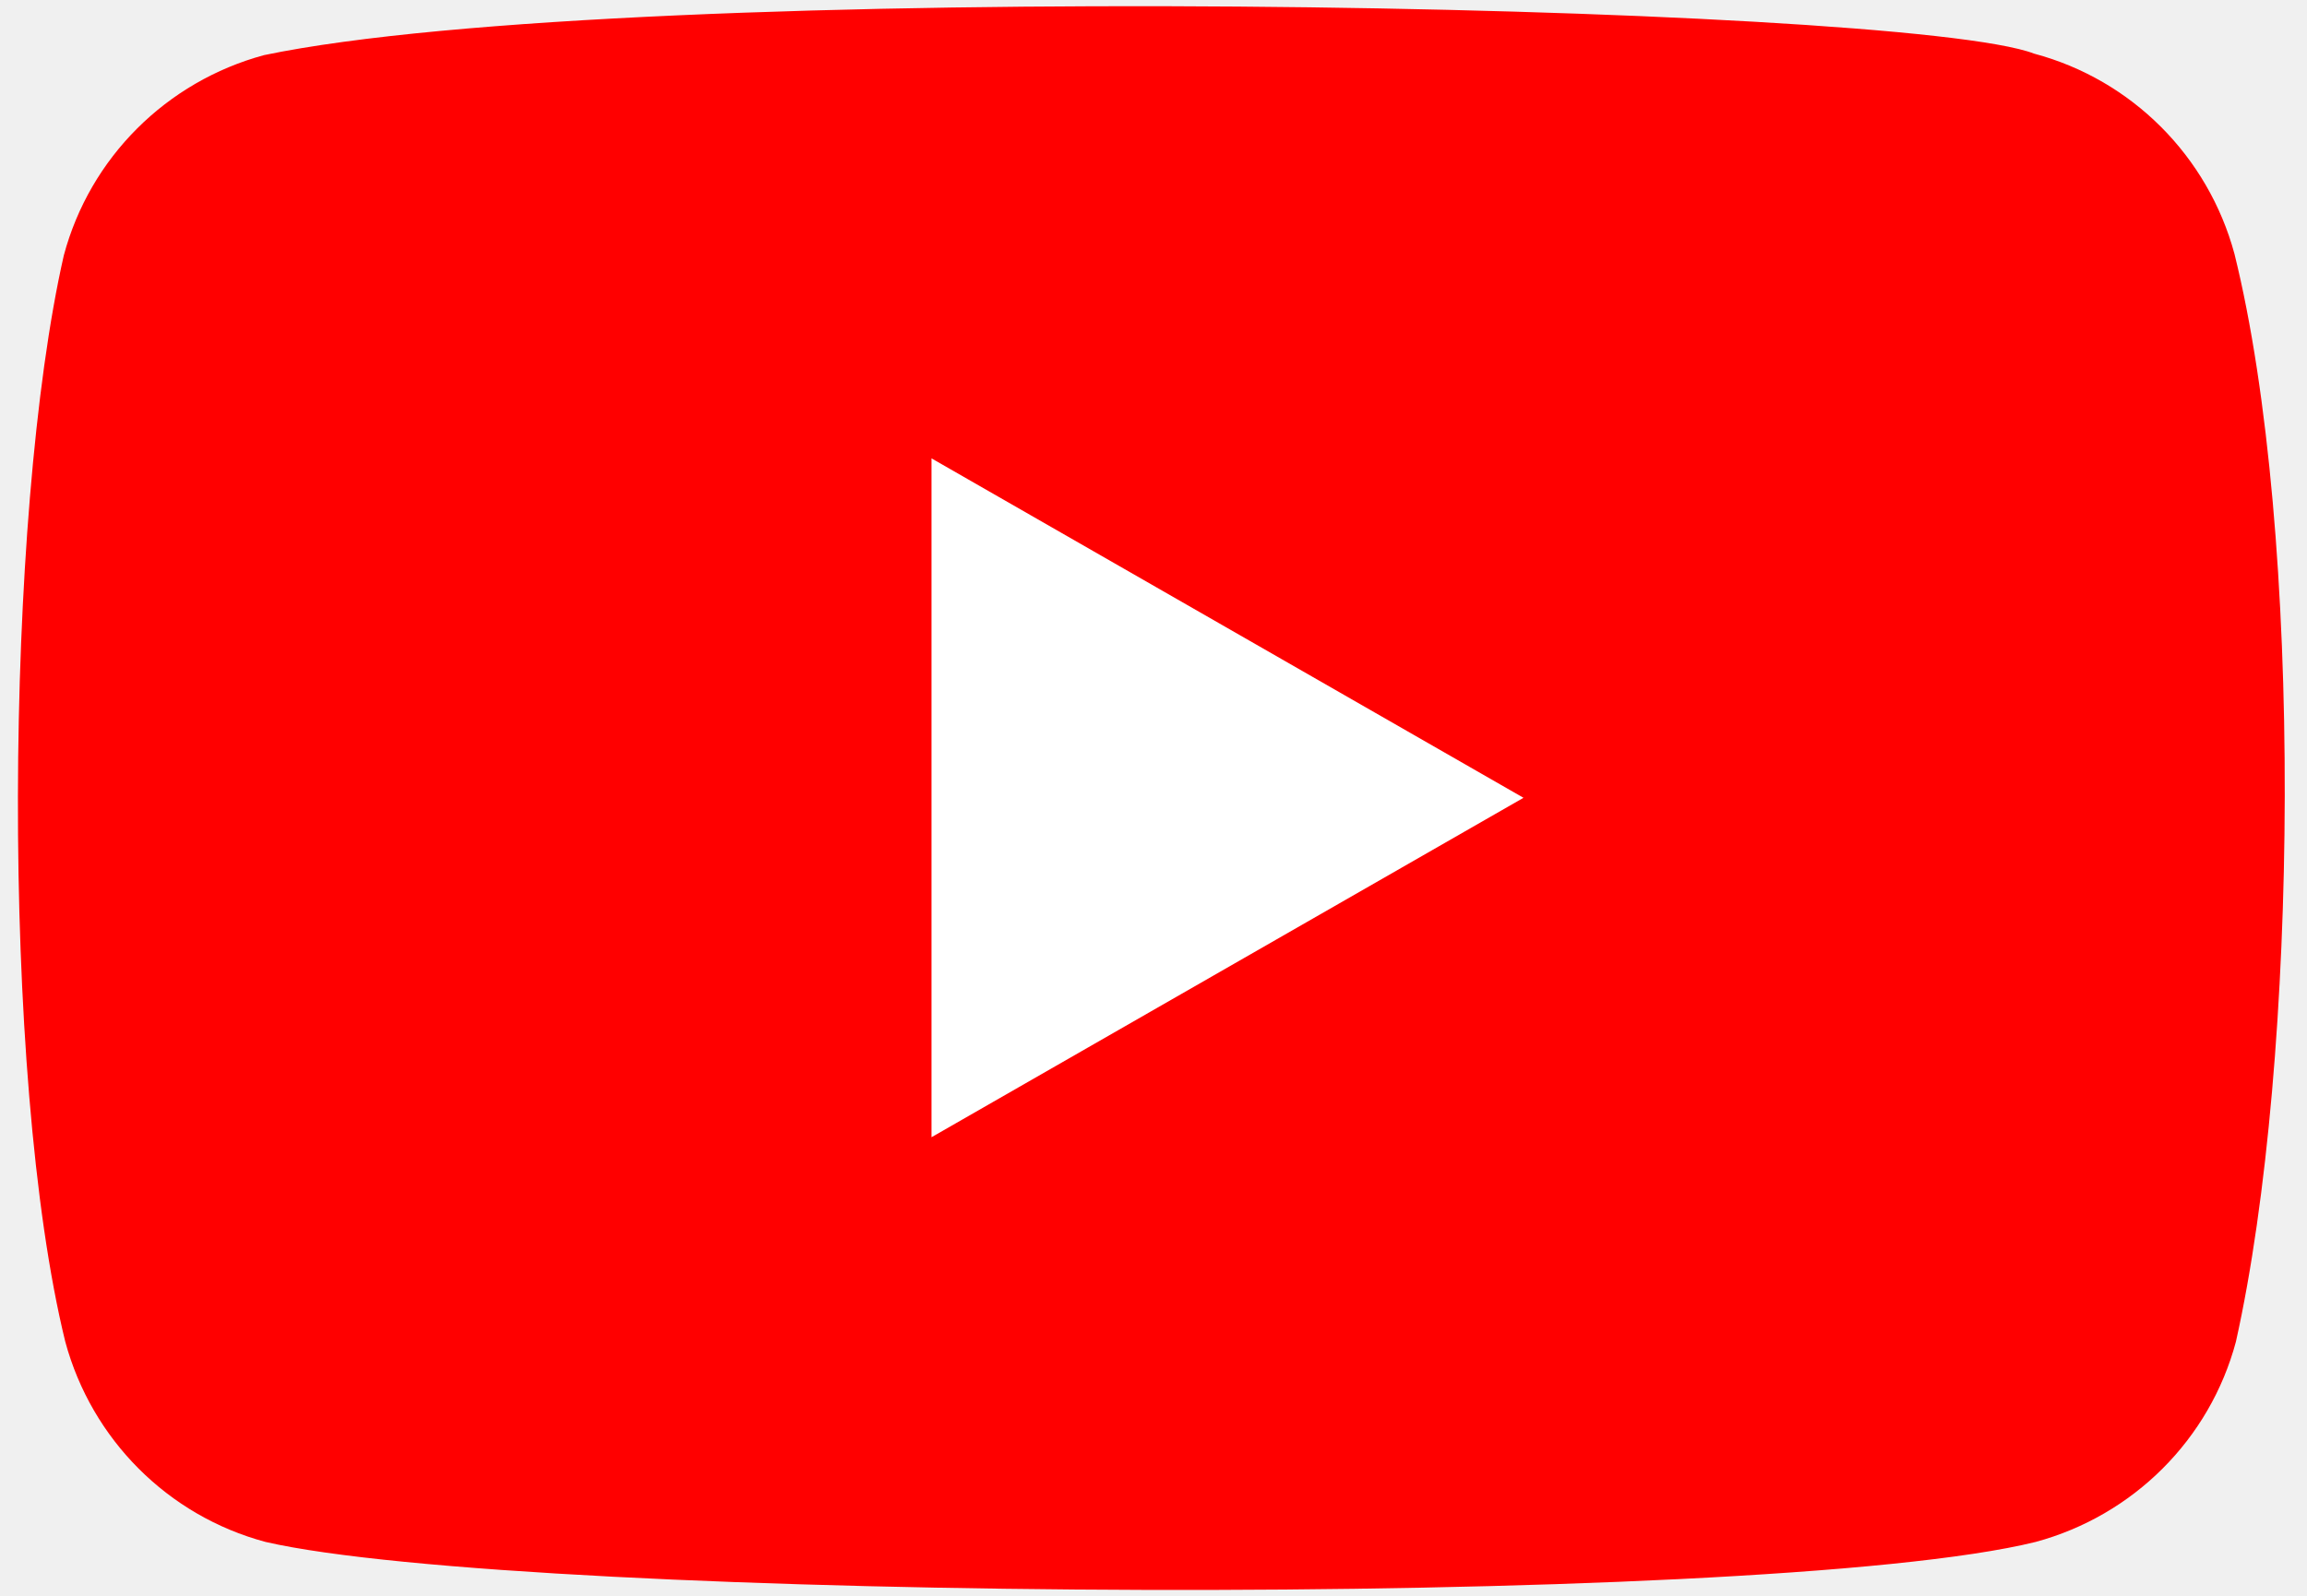
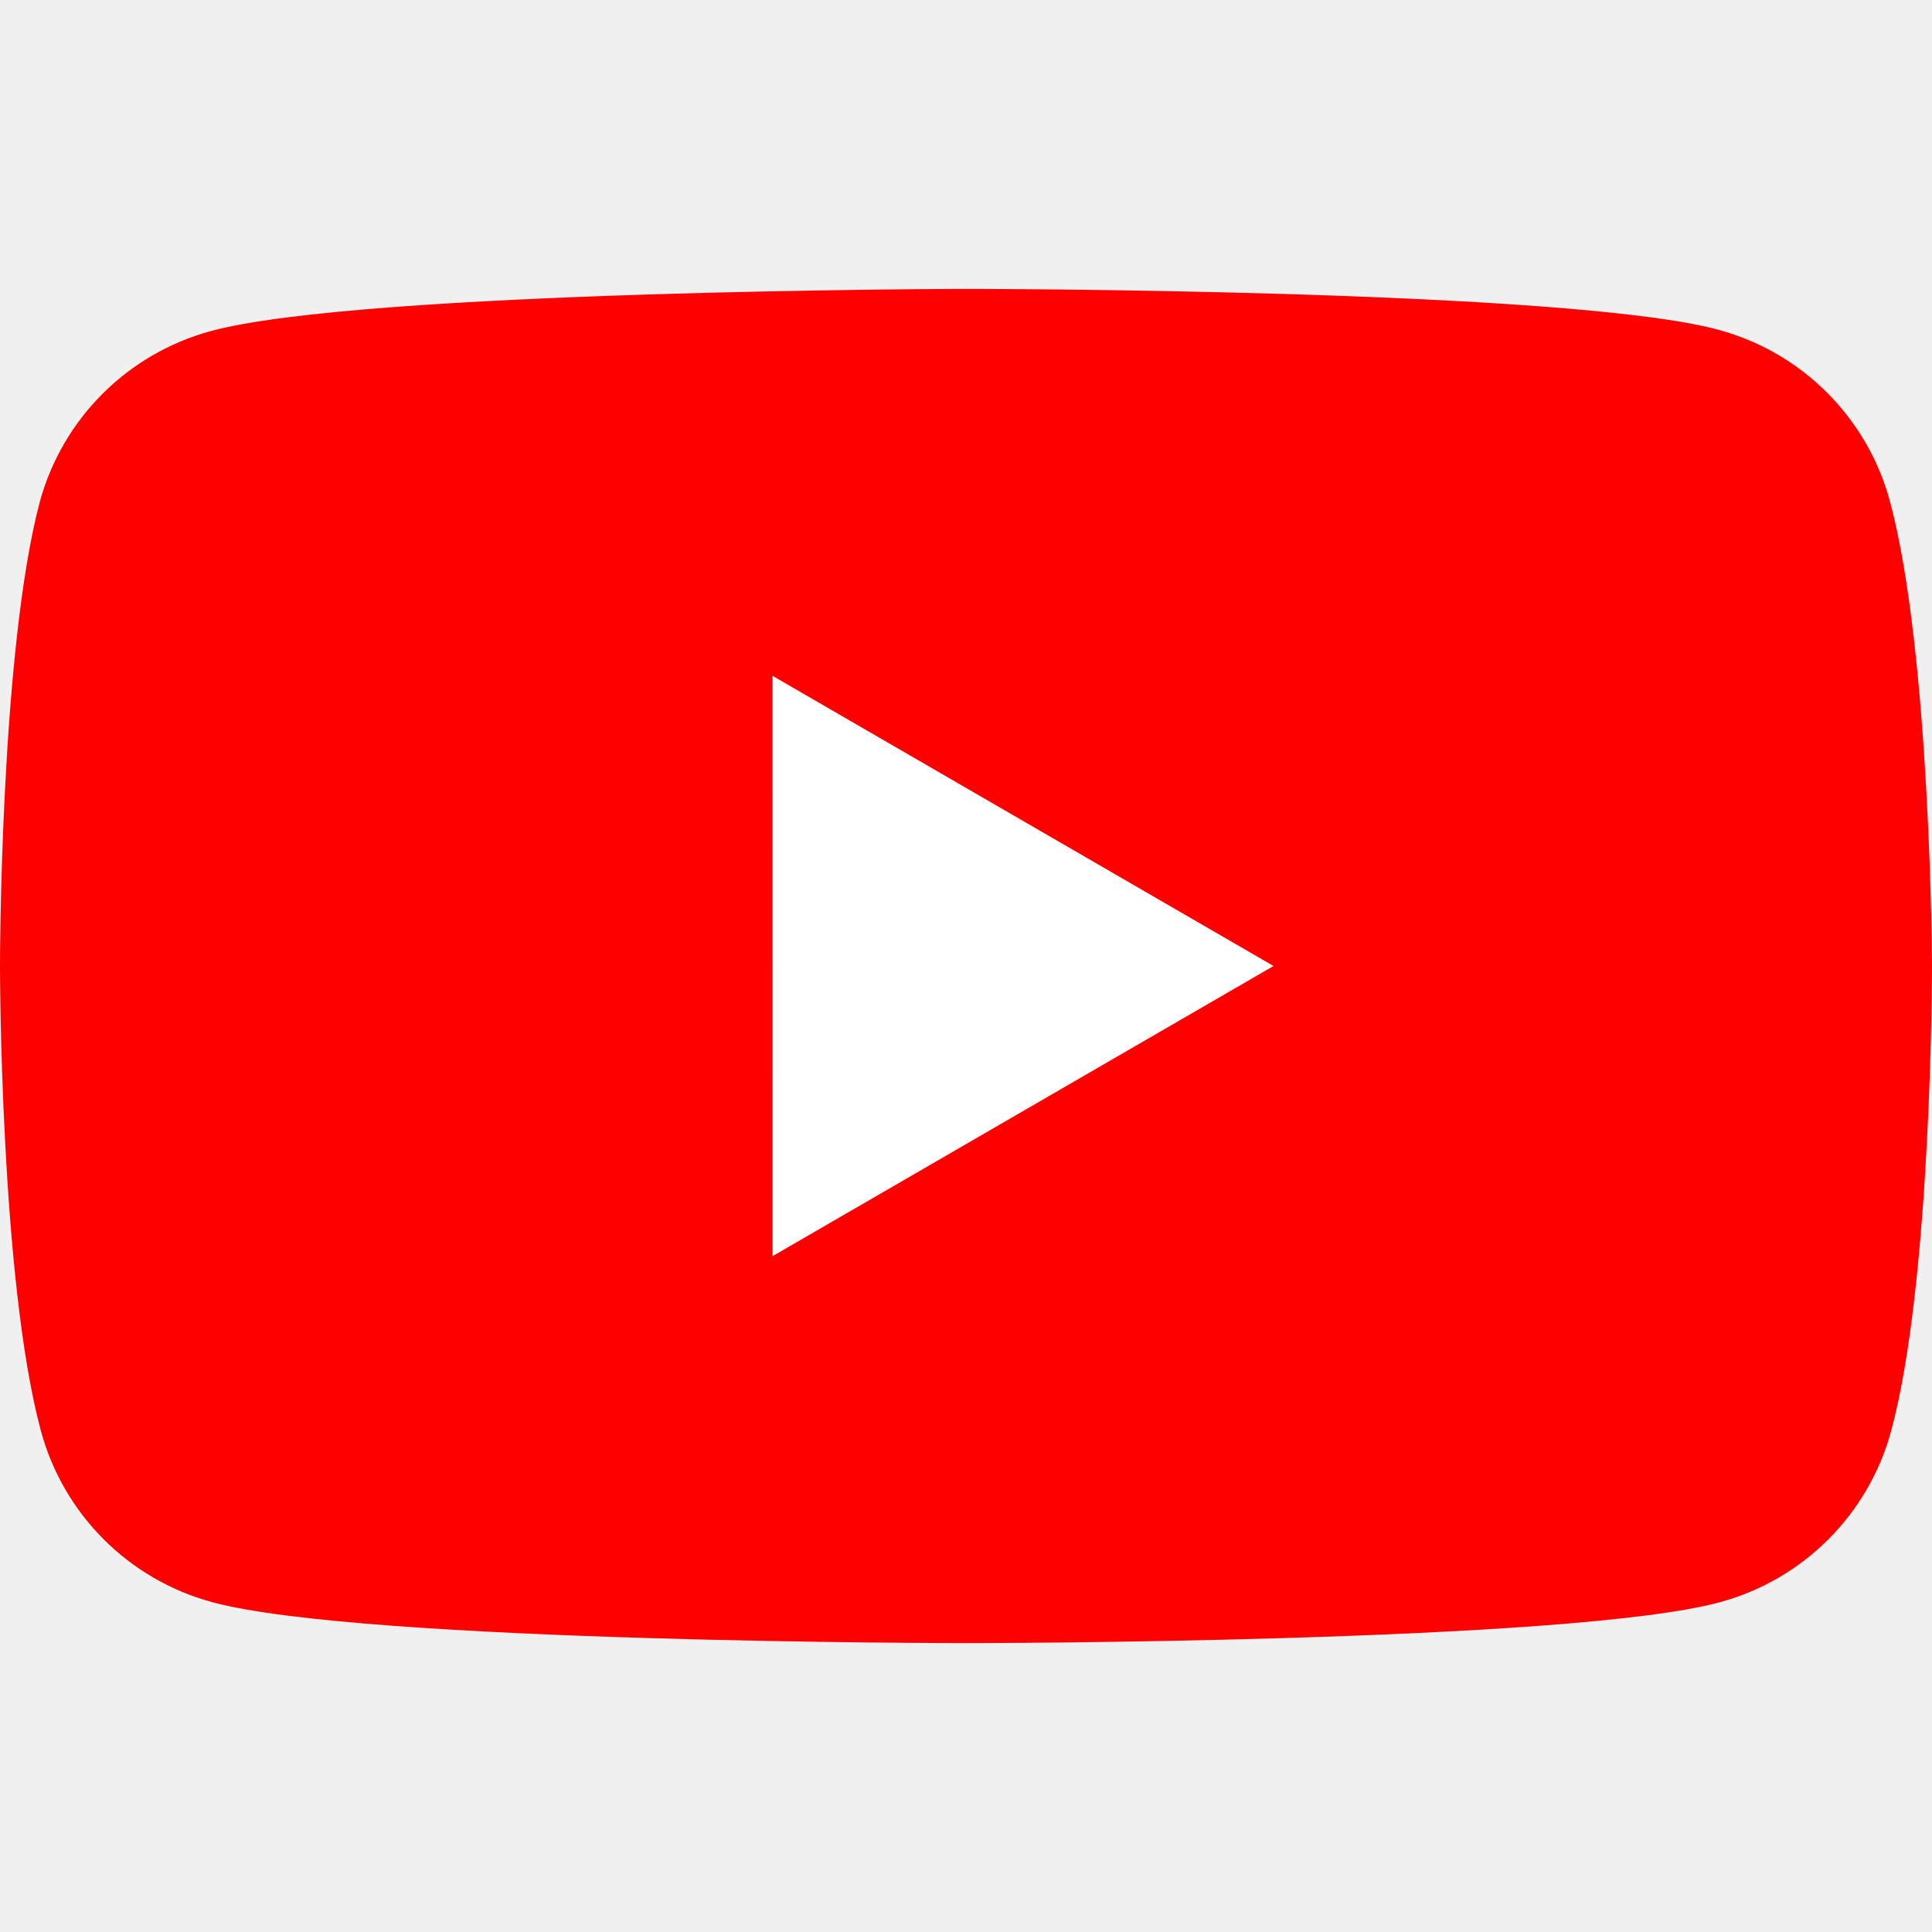
- <svg xmlns="http://www.w3.org/2000/svg" width="159" height="110">
-   <path d="m154 17.5c-1.82-6.73-7.07-12-13.8-13.8-9.04-3.49-96.6-5.2-122 0.1-6.73 1.82-12 7.07-13.8 13.8-4.08 17.9-4.39 56.6 0.1 74.9 1.82 6.73 7.07 12 13.8 13.8 17.9 4.12 103 4.7 122 0 6.73-1.82 12-7.07 13.8-13.8 4.35-19.5 4.66-55.8-0.1-75z" fill="#f00" />
-   <path d="m105 55-40.8-23.4v46.8z" fill="#fff" />
+ <svg xmlns="http://www.w3.org/2000/svg" width="64" height="64">
+   <path d="M62.603 16.596a8.06 8.06 0 0 0-5.669-5.669C51.964 9.57 31.96 9.57 31.96 9.57s-20.005.04-24.976 1.397a8.06 8.06 0 0 0-5.669 5.669C0 21.607 0 32 0 32s0 10.393 1.356 15.404a8.06 8.06 0 0 0 5.669 5.669C11.995 54.43 32 54.43 32 54.43s20.005 0 24.976-1.356a8.06 8.06 0 0 0 5.669-5.669C64 42.434 64 32 64 32s-.04-10.393-1.397-15.404z" fill="red" />
+   <path d="M25.592 41.612L42.187 32l-16.596-9.612z" fill="#fff" />
</svg>
